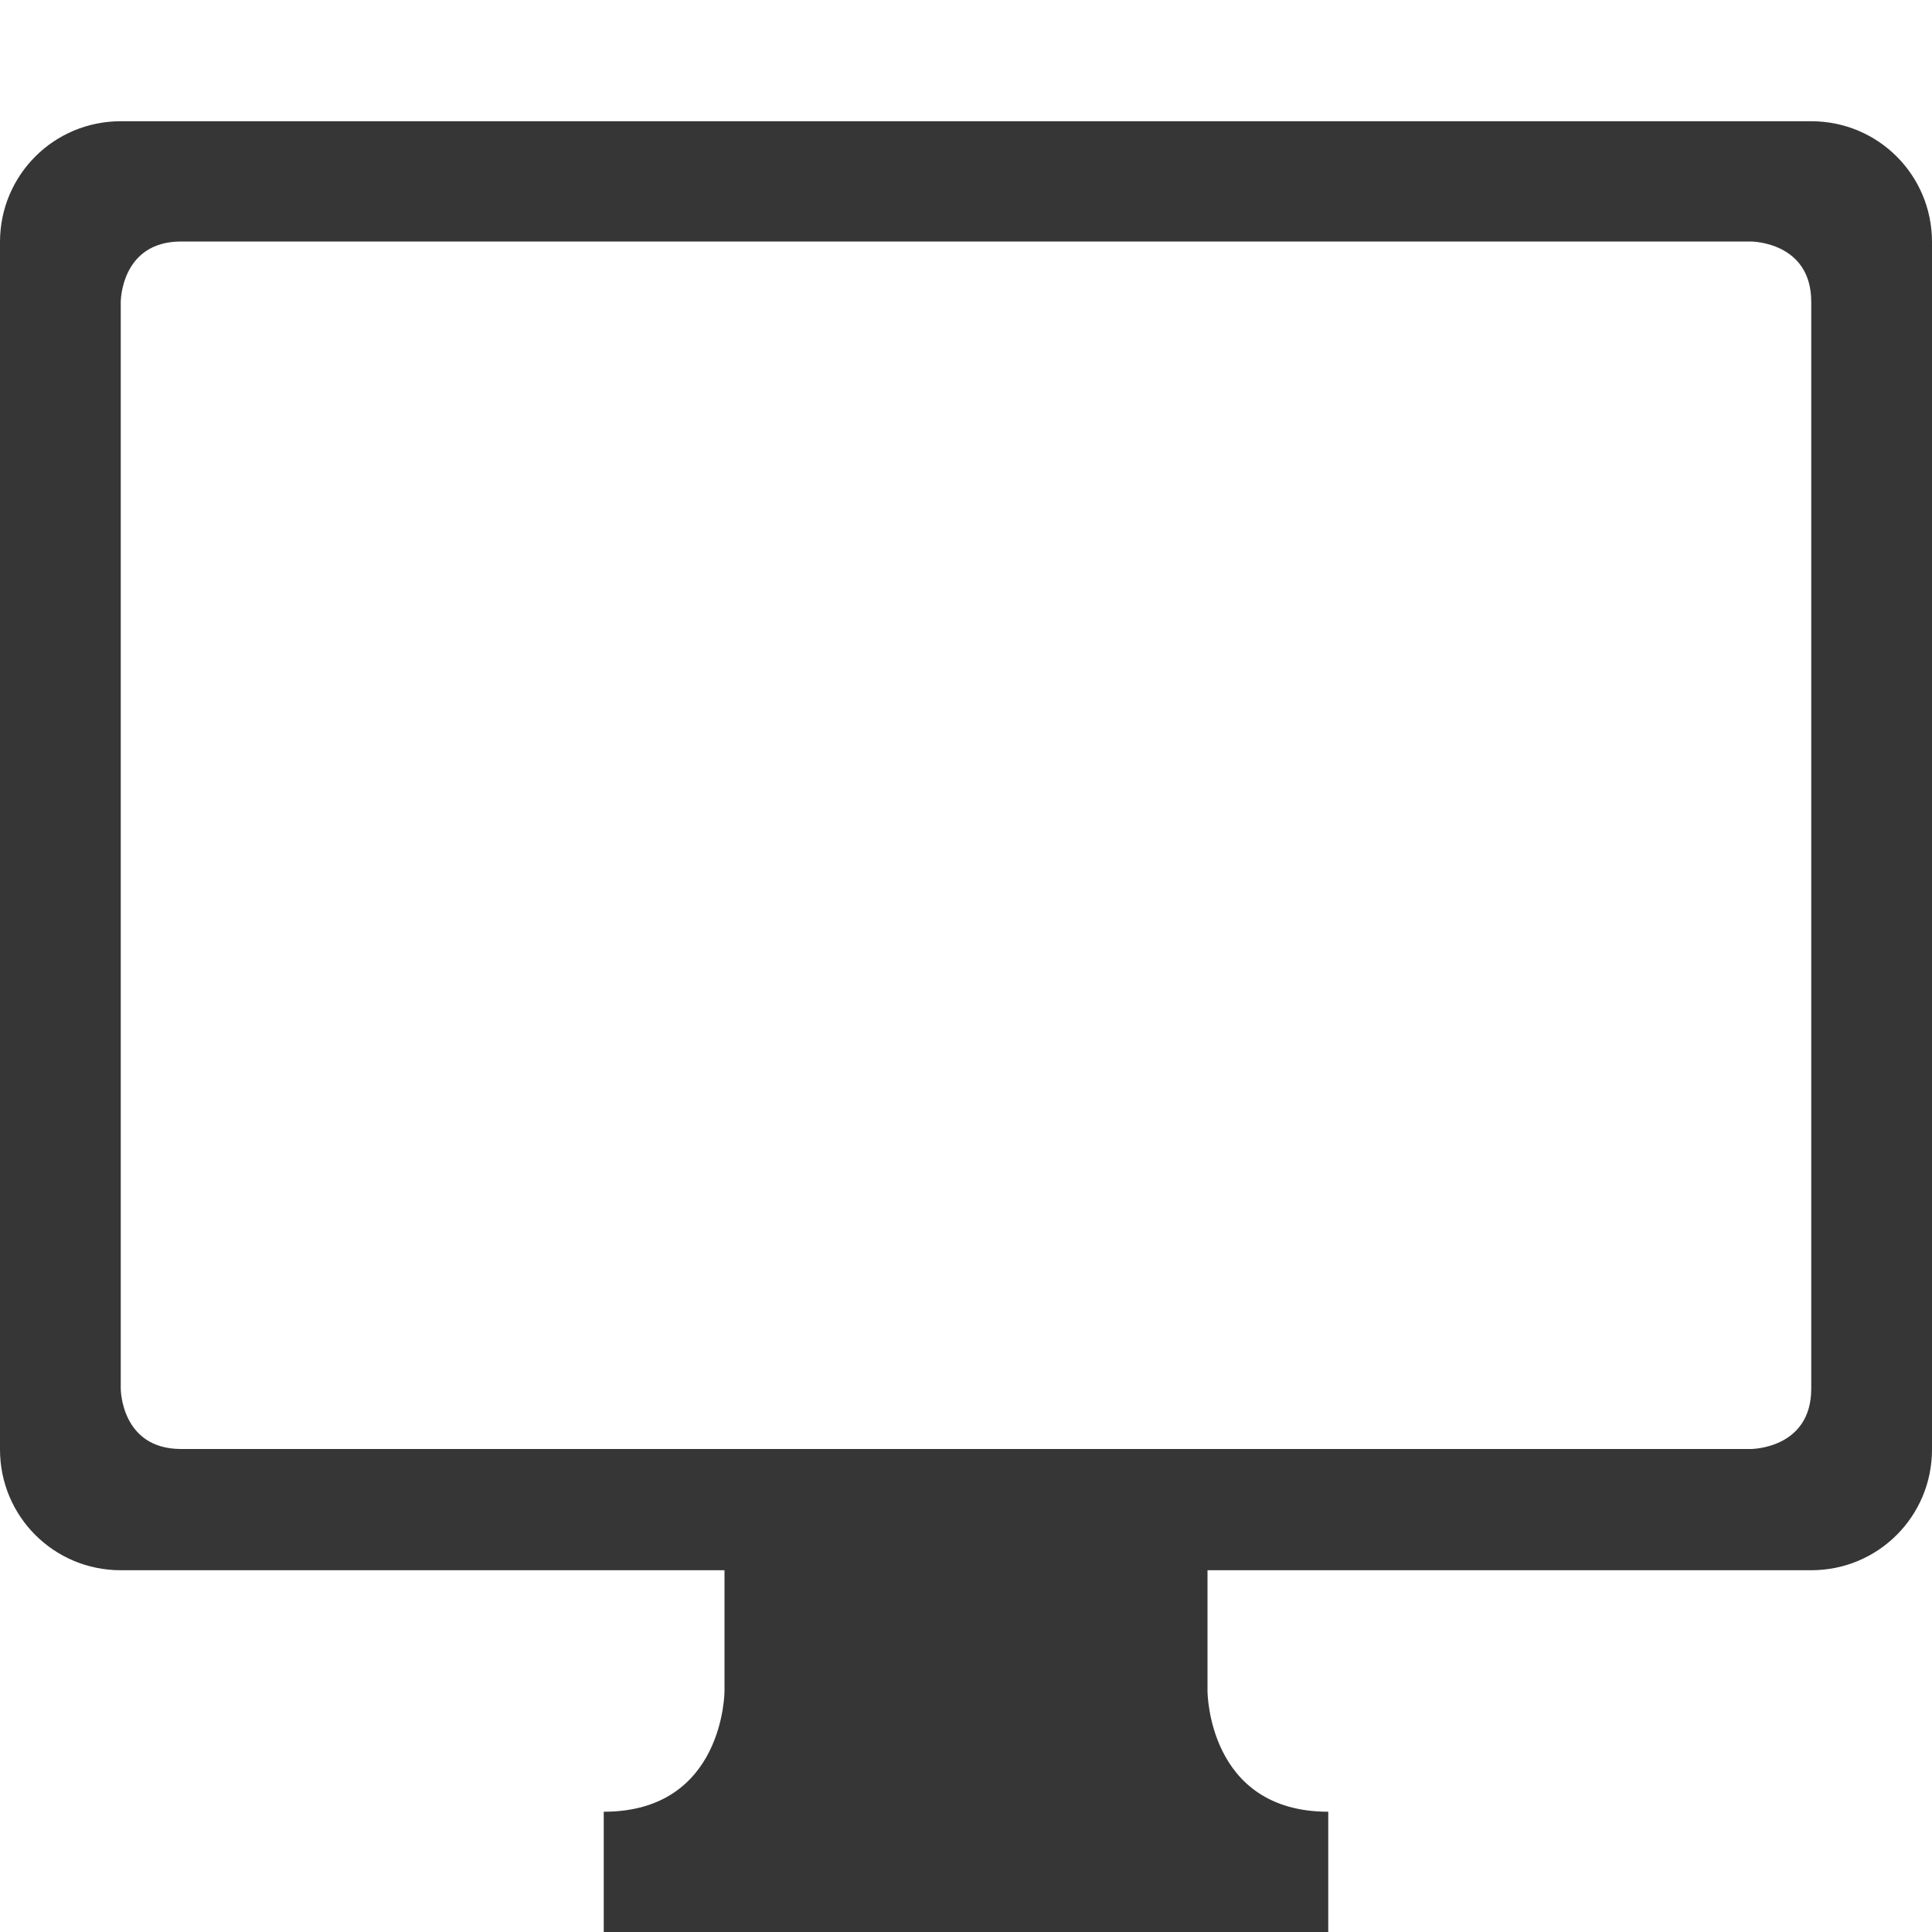
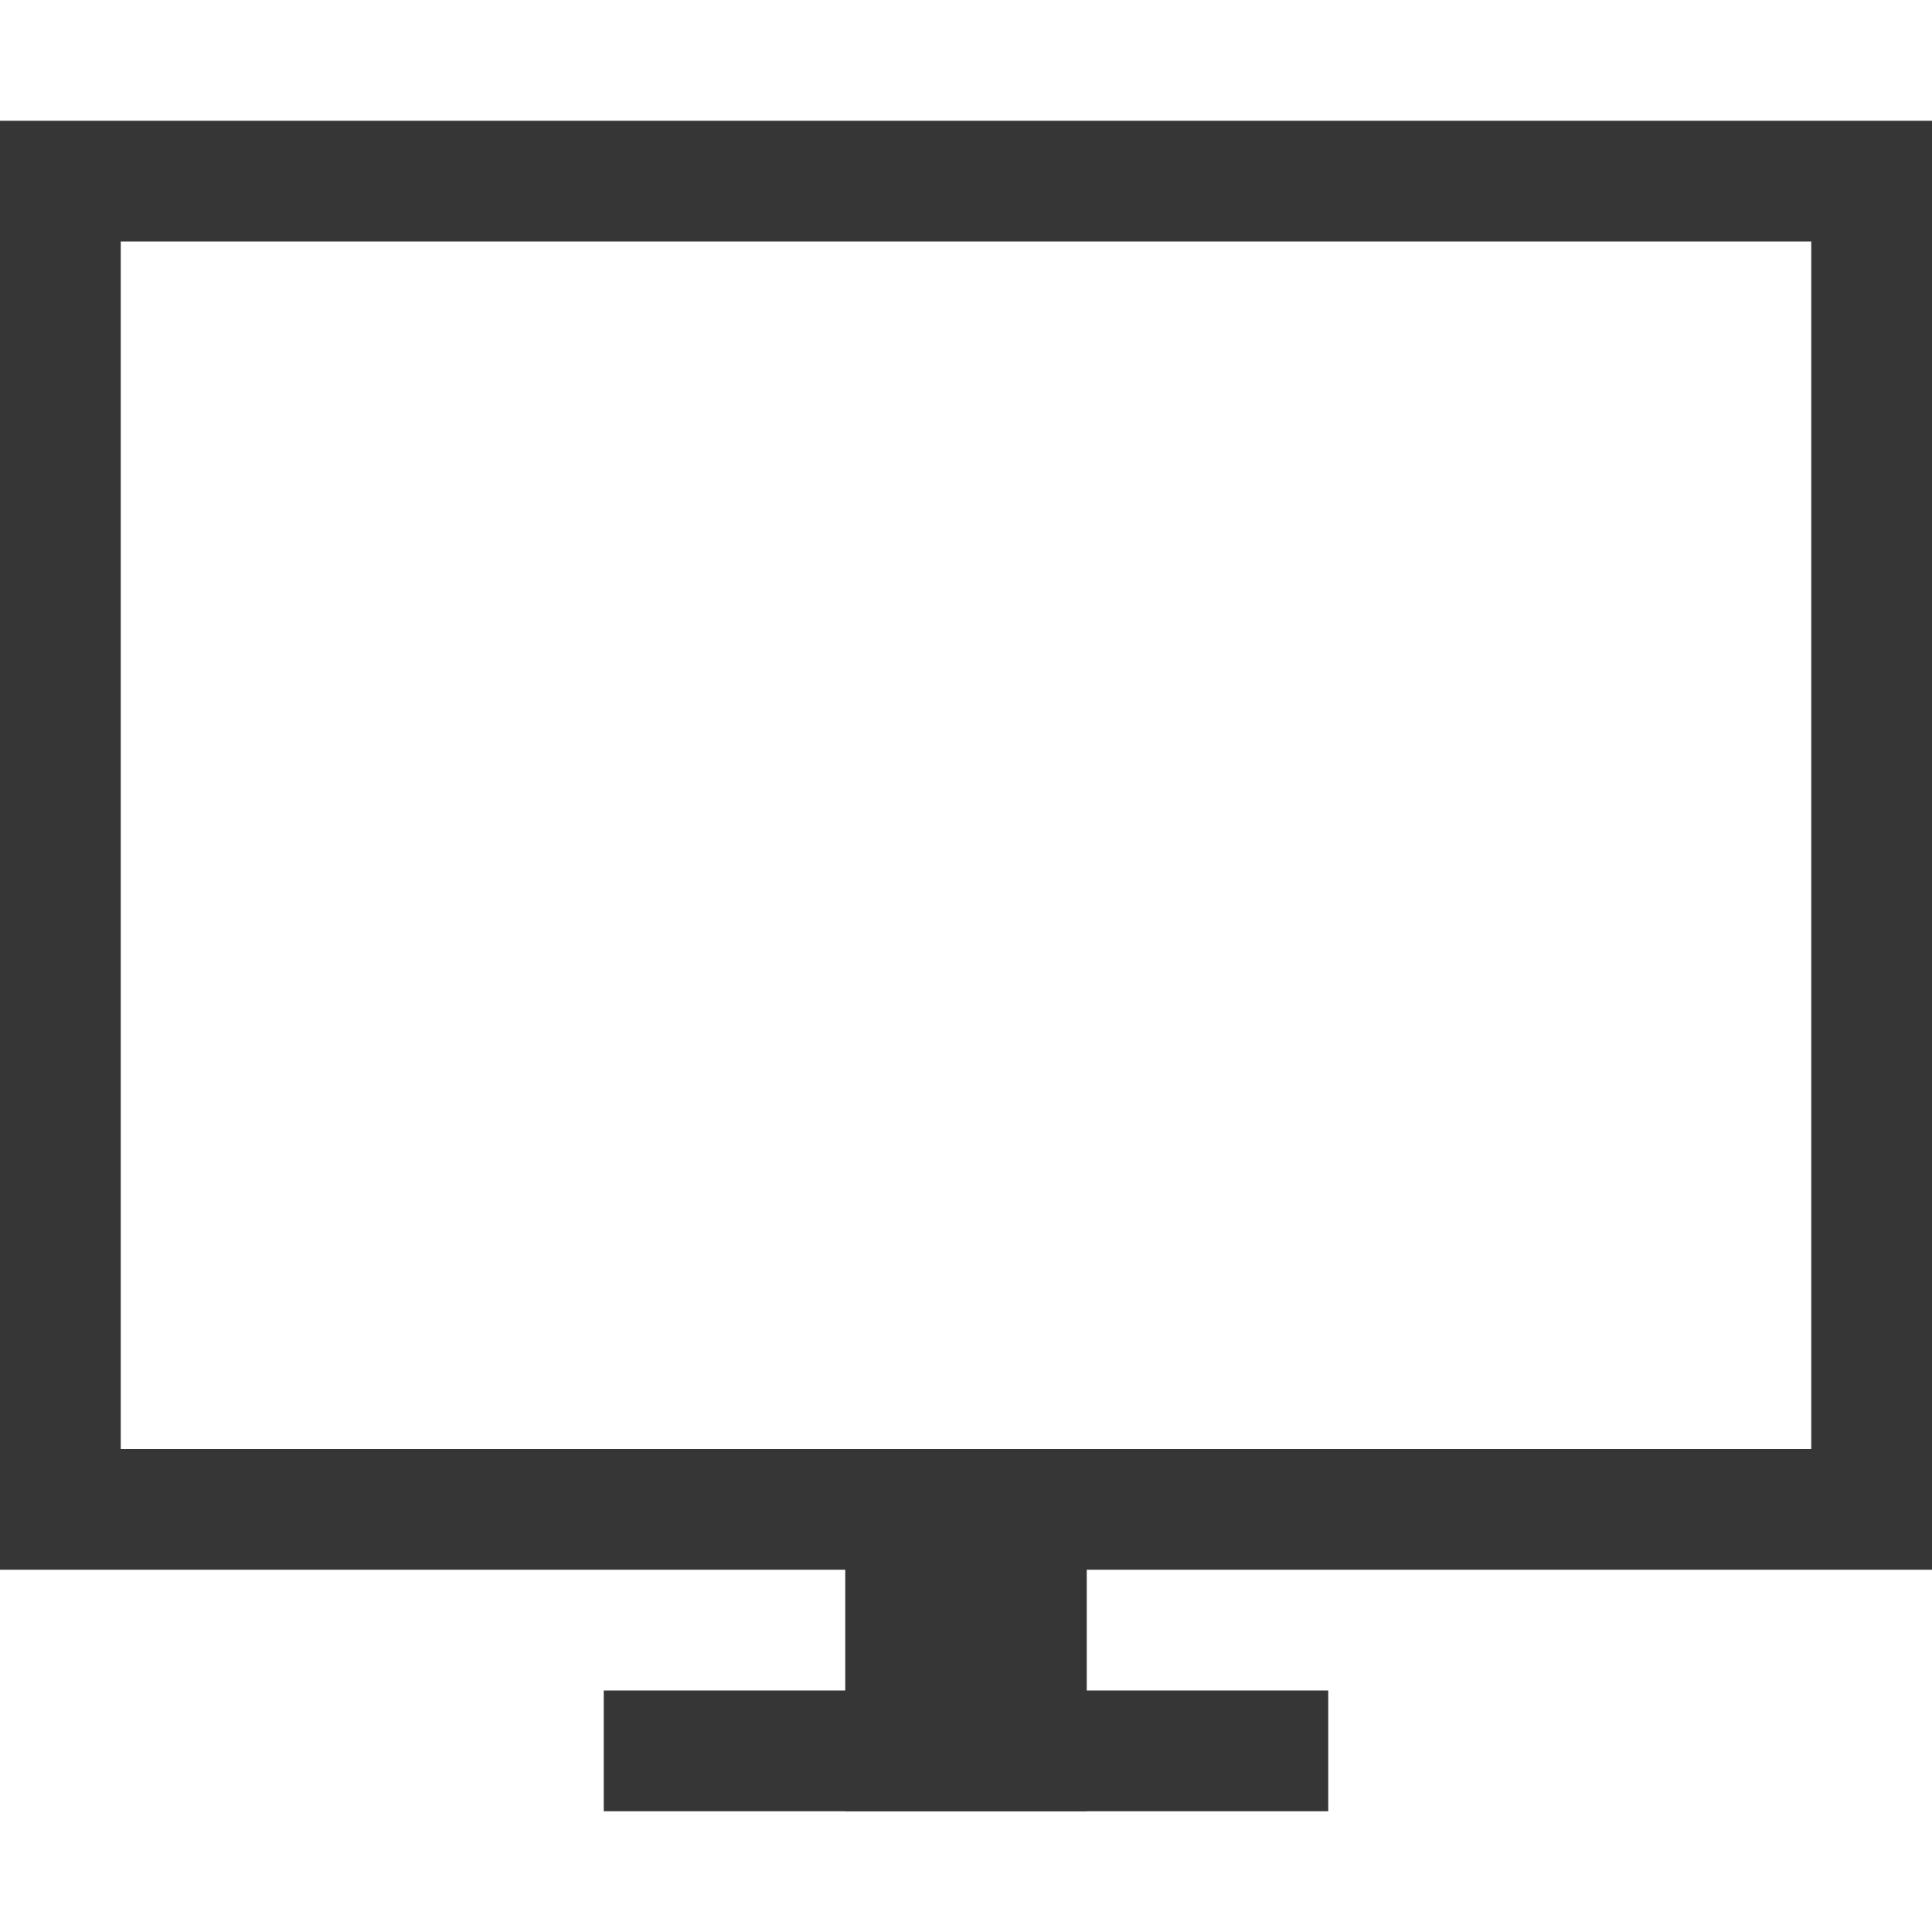
<svg xmlns="http://www.w3.org/2000/svg" width="16" height="16" version="1.1">
-   <path d="M1 1.004c-.554 0-1 .446-1 1v10c0 .554.446 1 1 1h5v1s0 1-1 1v1h6v-1c-1 0-1-1-1-1v-1h5c.554 0 1-.446 1-1v-10c0-.554-.446-1-1-1zM1.5 2h13s.5 0 .5.5v9c0 .5-.5.5-.5.5h-13c-.5 0-.5-.5-.5-.5v-9s0-.5.5-.5z" fill="#363636" />
+   <path d="m0 1v12h16v-12zm1 1h14v10h-14z" fill="#363636" stroke-linecap="round" stroke-linejoin="round" stroke-width="2" style="paint-order:stroke fill markers" />
+   <rect x="7" y="12" width="2" height="3" fill="#363636" stroke-linecap="round" stroke-linejoin="round" stroke-width="2.828" style="paint-order:stroke fill markers" />
+   <rect x="5" y="14" width="6" height="1" fill="#363636" stroke-linecap="round" stroke-linejoin="round" stroke-width="1.732" style="paint-order:stroke fill markers" />
</svg>
